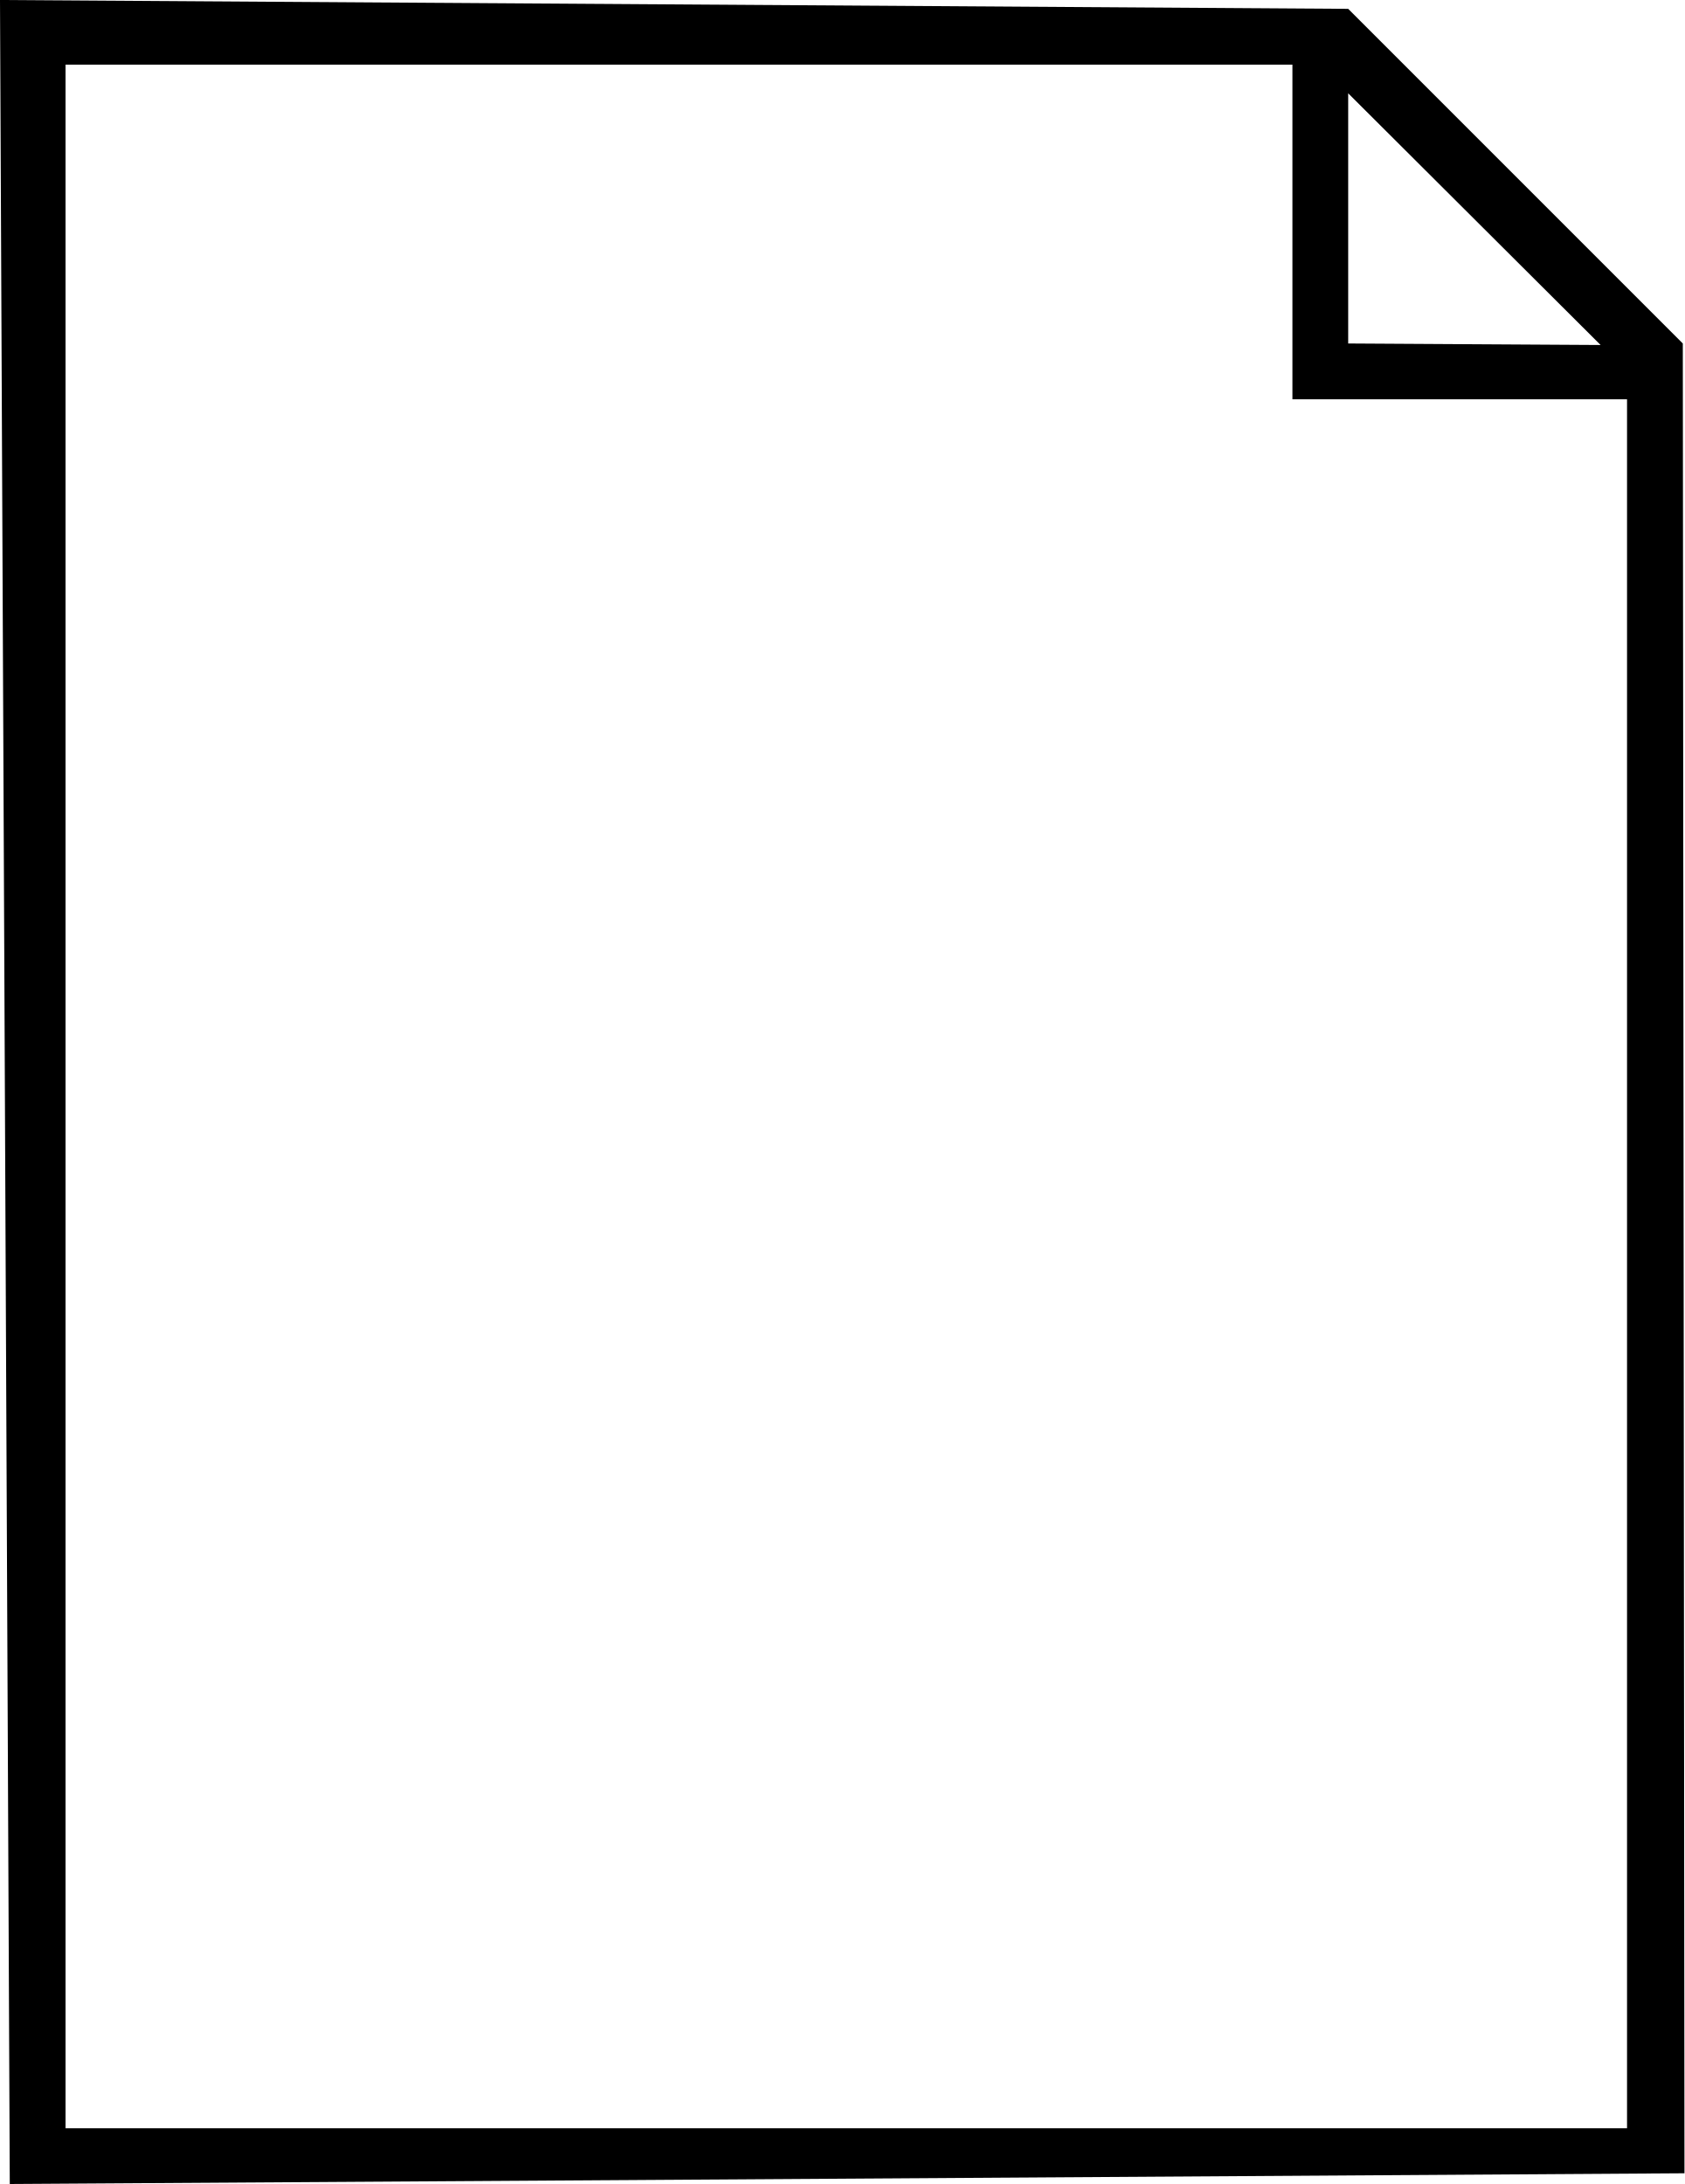
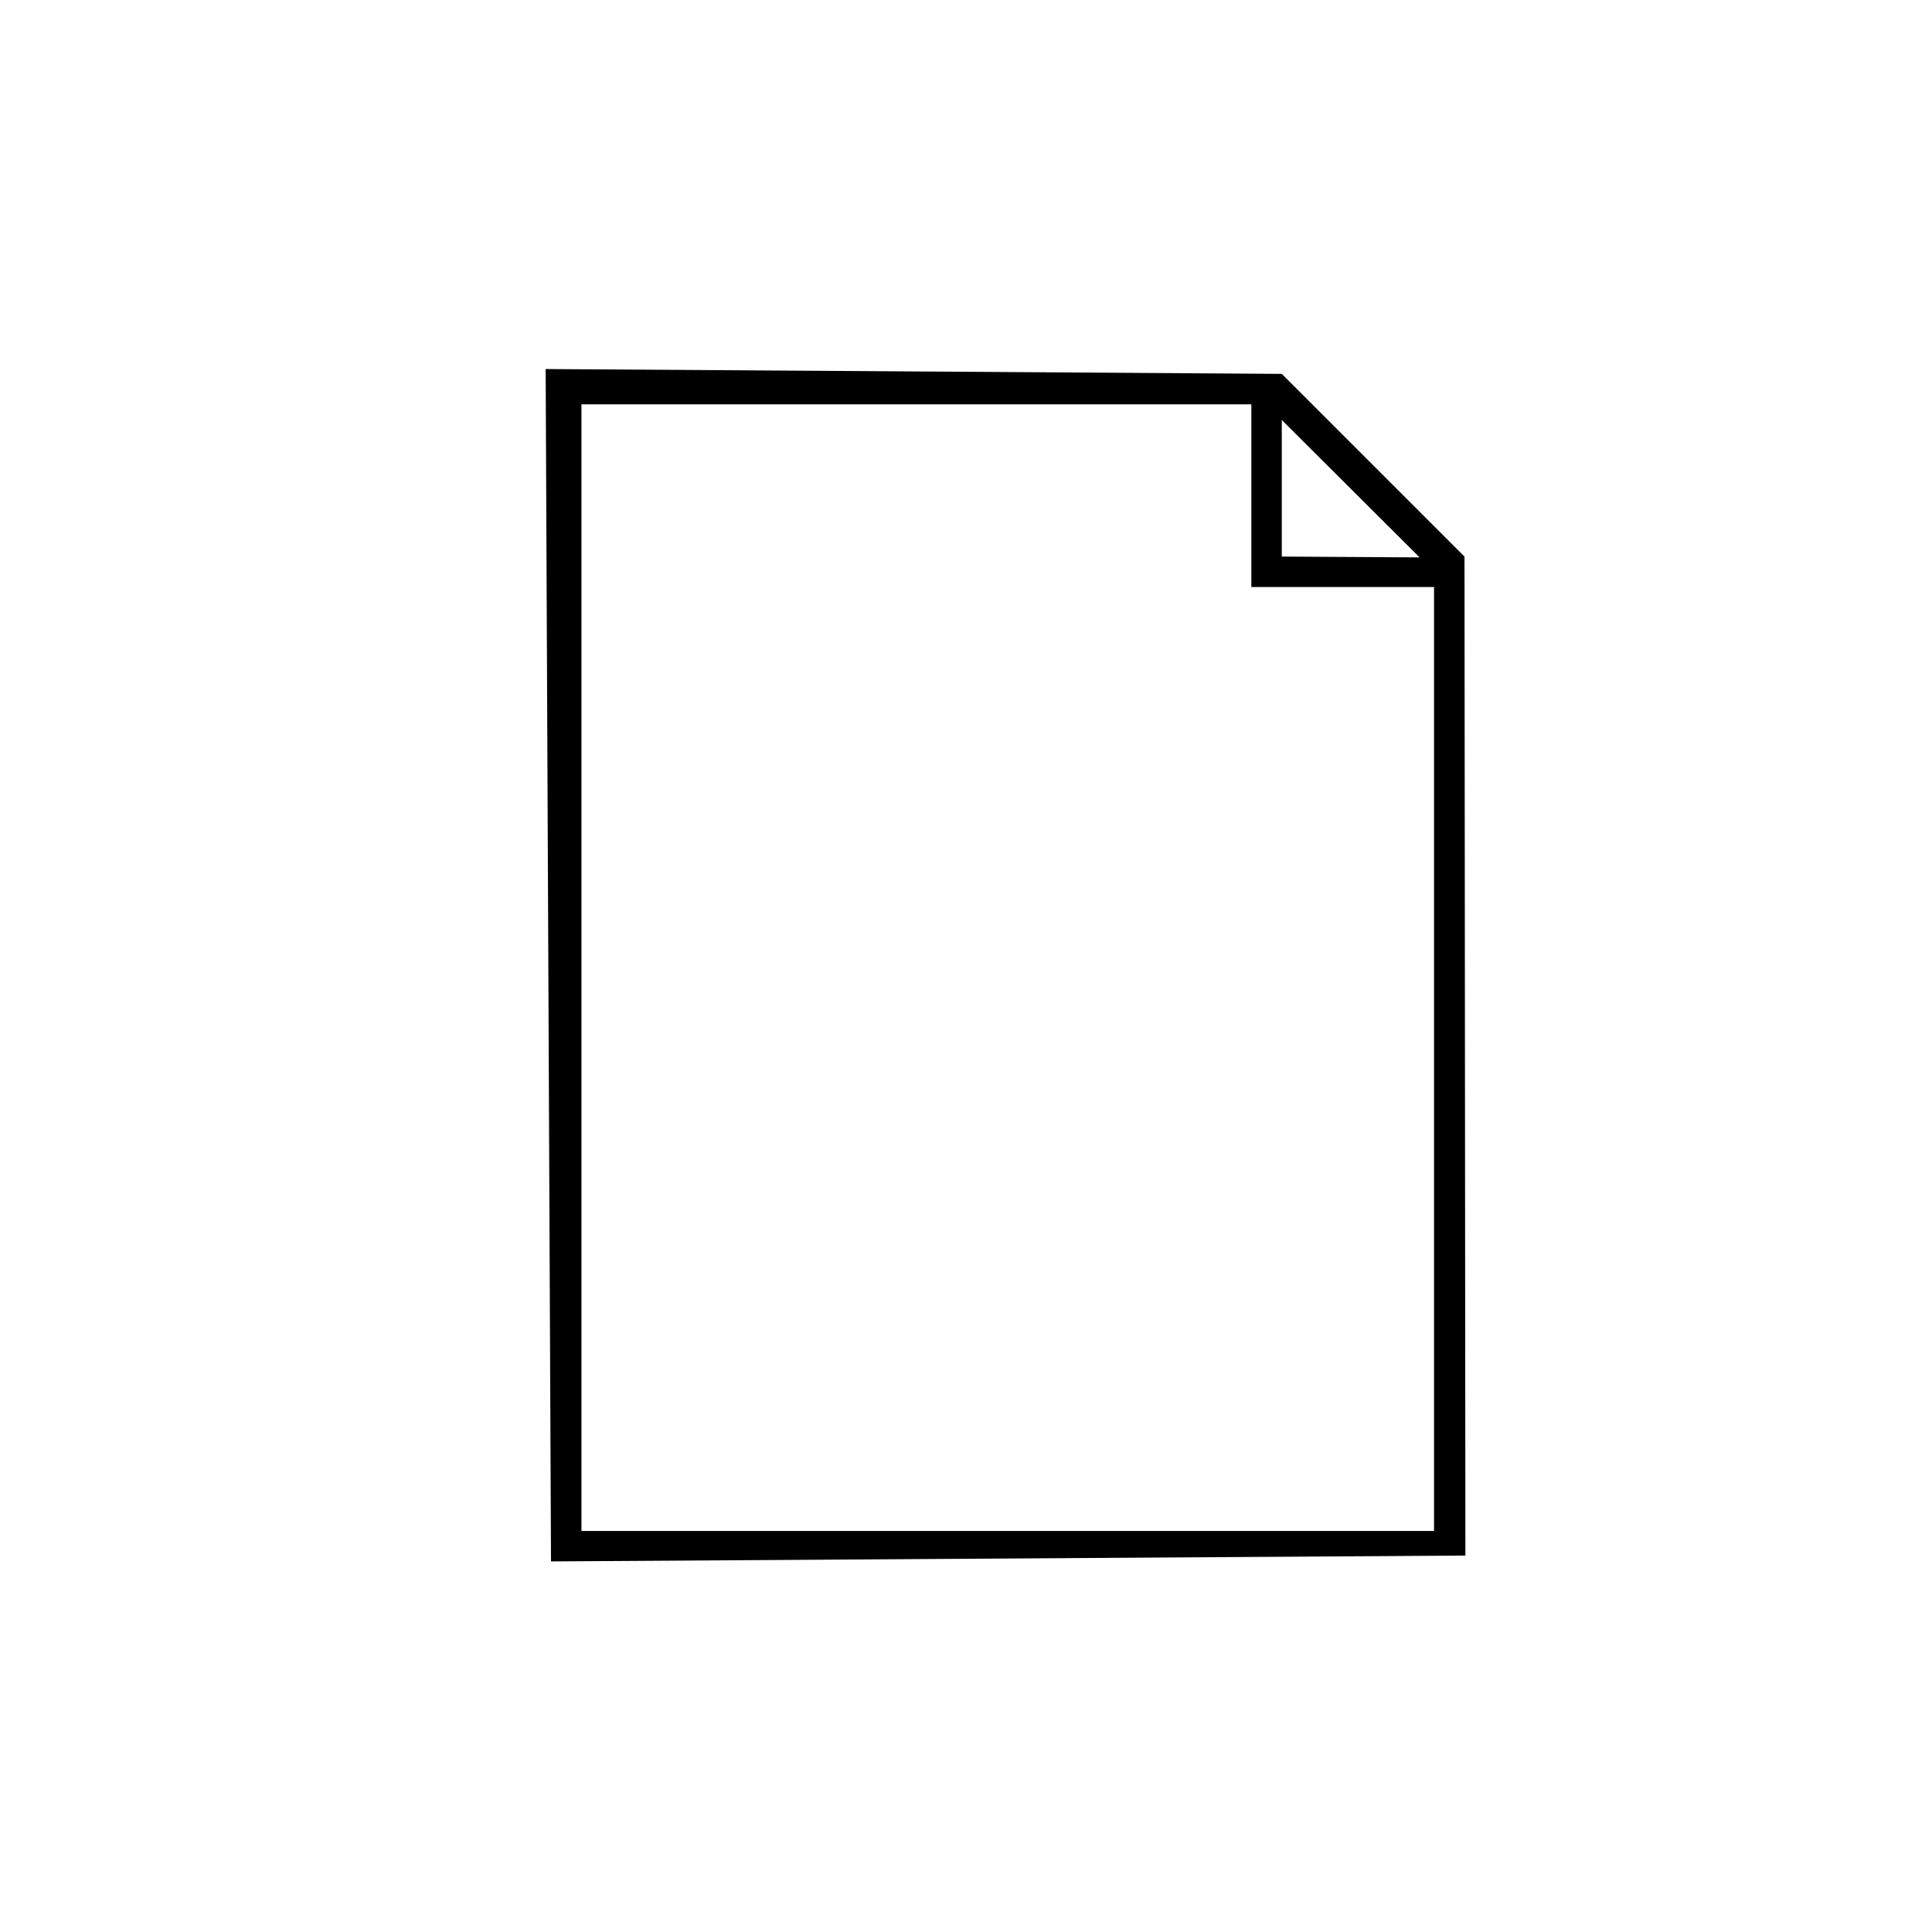
- <svg xmlns="http://www.w3.org/2000/svg" version="1.1" viewBox="338.92 229.22 571.27 740.6">
+ <svg xmlns="http://www.w3.org/2000/svg" width="1200pt" height="1200pt" version="1.1" viewBox="0 0 1200 1200">
  <path d="m796.14 232.22-457.22-3 3.316 740.6 567.95-3.637-0.562-620.48zm0 28.641 85.602 85.348-85.602-0.512zm-434.99 690.05v-699.77h416.08v113.48h113.48v586.3z" />
</svg>
